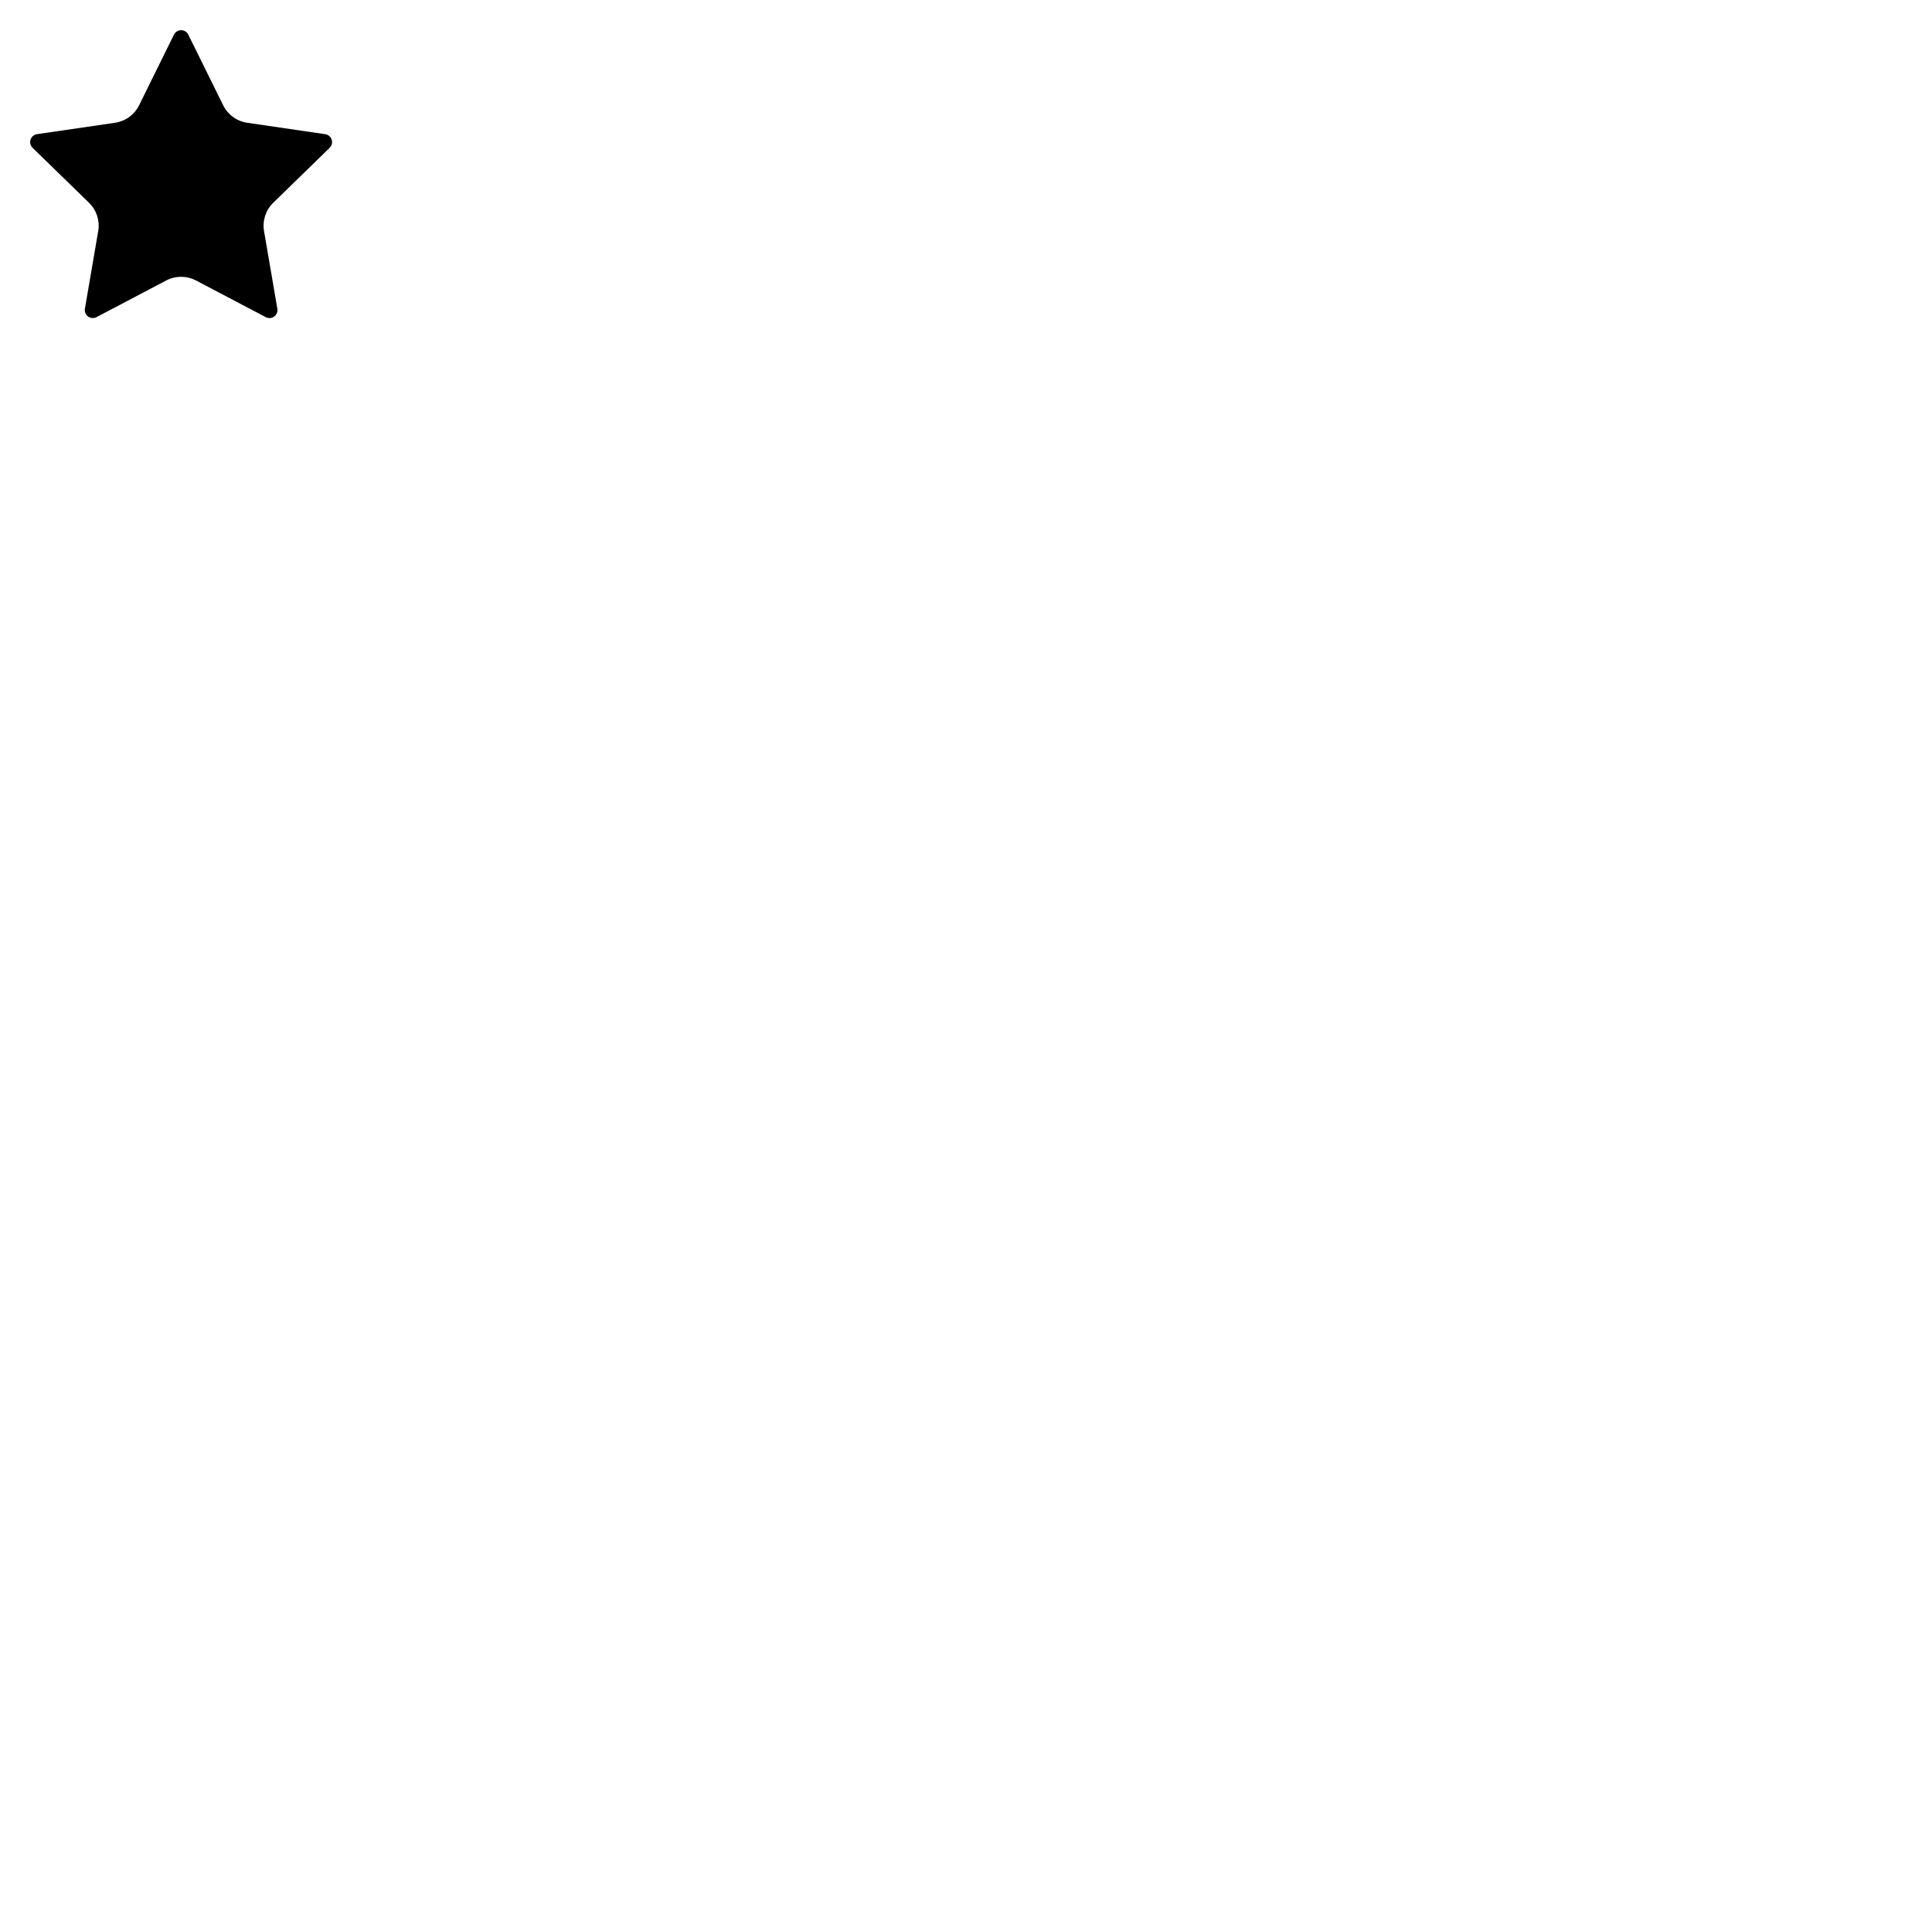
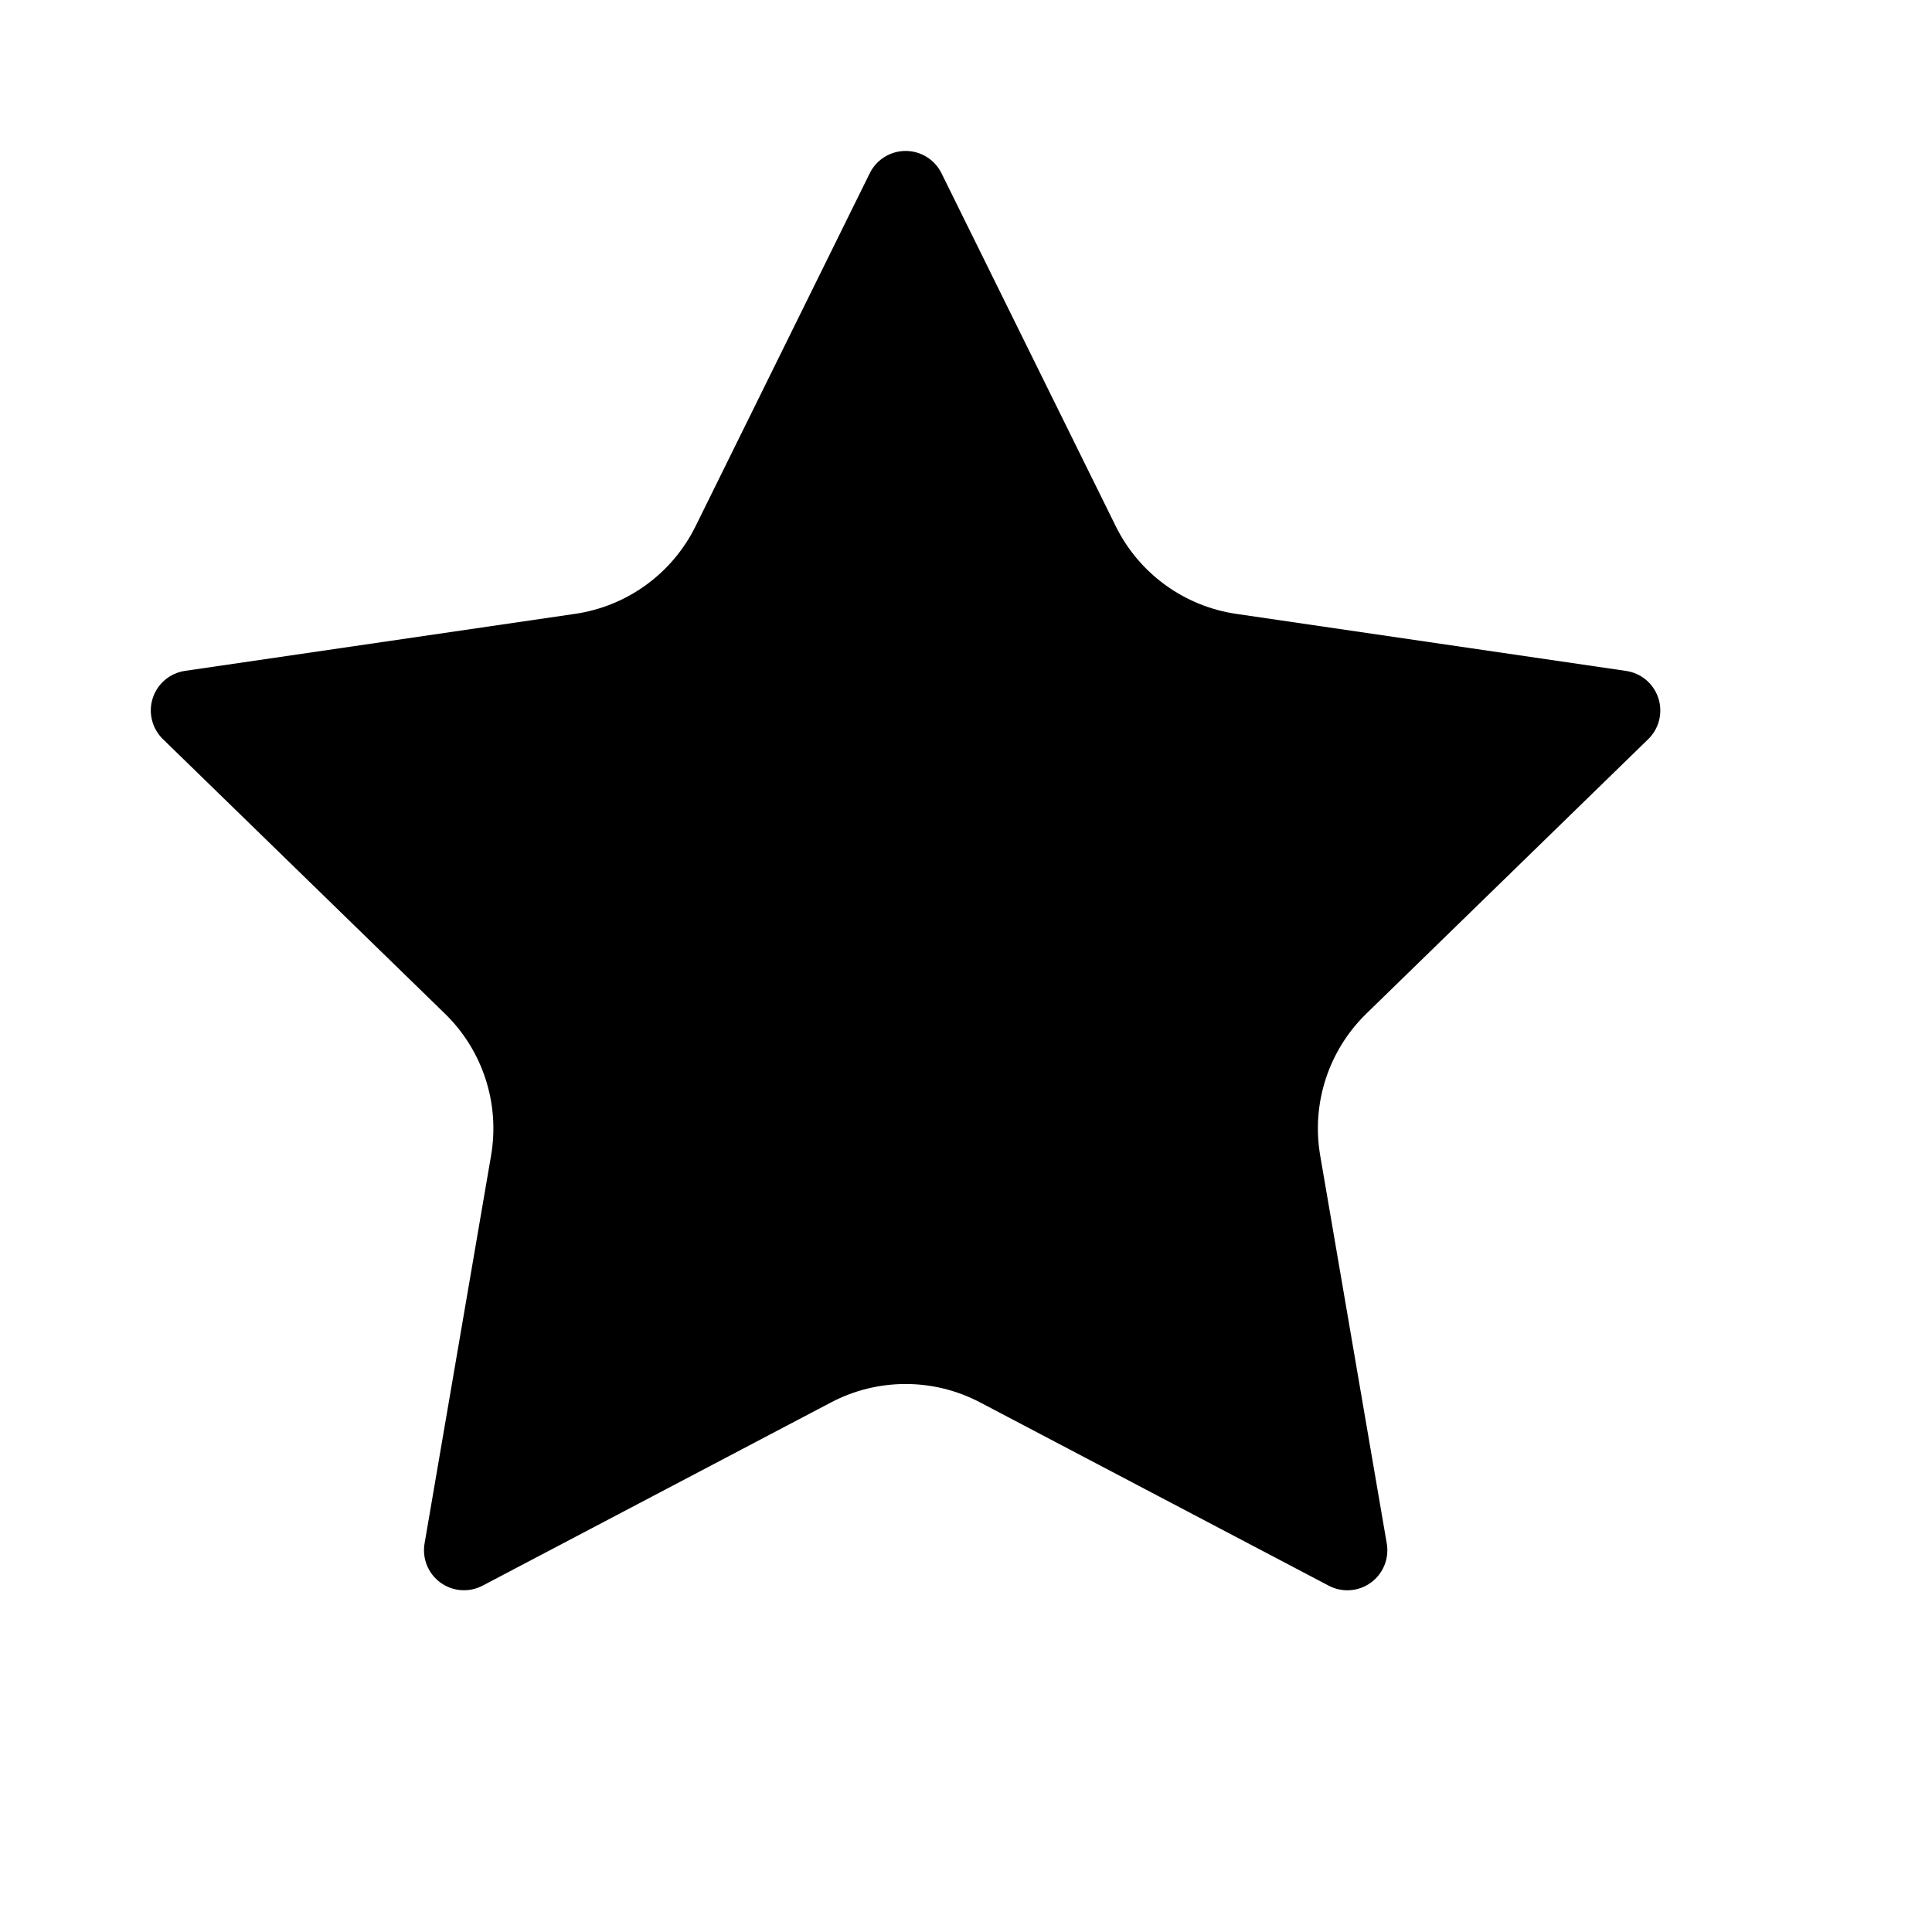
- <svg xmlns="http://www.w3.org/2000/svg" width="512" height="512" viewBox="0 0 512 512" fill="oklch(58.5% 0.233 277.117)" stroke="oklch(58.5% 0.233 277.117)" stroke-width="2" stroke-linecap="round" stroke-linejoin="round">
-   <path transform="scale(4)" d="M11.525 2.295a.53.53 0 0 1 .95 0l2.31 4.679a2.123 2.123 0 0 0 1.595 1.16l5.166.756a.53.53 0 0 1 .294.904l-3.736 3.638a2.123 2.123 0 0 0-.611 1.878l.882 5.14a.53.53 0 0 1-.771.56l-4.618-2.428a2.122 2.122 0 0 0-1.973 0L6.396 21.01a.53.53 0 0 1-.77-.56l.881-5.139a2.122 2.122 0 0 0-.611-1.879L2.16 9.795a.53.53 0 0 1 .294-.906l5.165-.755a2.122 2.122 0 0 0 1.597-1.16z">
+ <svg xmlns="http://www.w3.org/2000/svg" width="1024" height="1024" viewBox="0 0 1024 1024" fill="oklch(58.5% 0.233 277.117)" stroke="oklch(58.5% 0.233 277.117)" stroke-width="2" stroke-linecap="round" stroke-linejoin="round">
+   <path transform="scale(40)" d="M11.525 2.295a.53.53 0 0 1 .95 0l2.31 4.679a2.123 2.123 0 0 0 1.595 1.16l5.166.756a.53.53 0 0 1 .294.904l-3.736 3.638a2.123 2.123 0 0 0-.611 1.878l.882 5.14a.53.53 0 0 1-.771.56l-4.618-2.428a2.122 2.122 0 0 0-1.973 0L6.396 21.01a.53.53 0 0 1-.77-.56l.881-5.139a2.122 2.122 0 0 0-.611-1.879L2.16 9.795a.53.53 0 0 1 .294-.906l5.165-.755a2.122 2.122 0 0 0 1.597-1.16z">
  </path>
</svg>
